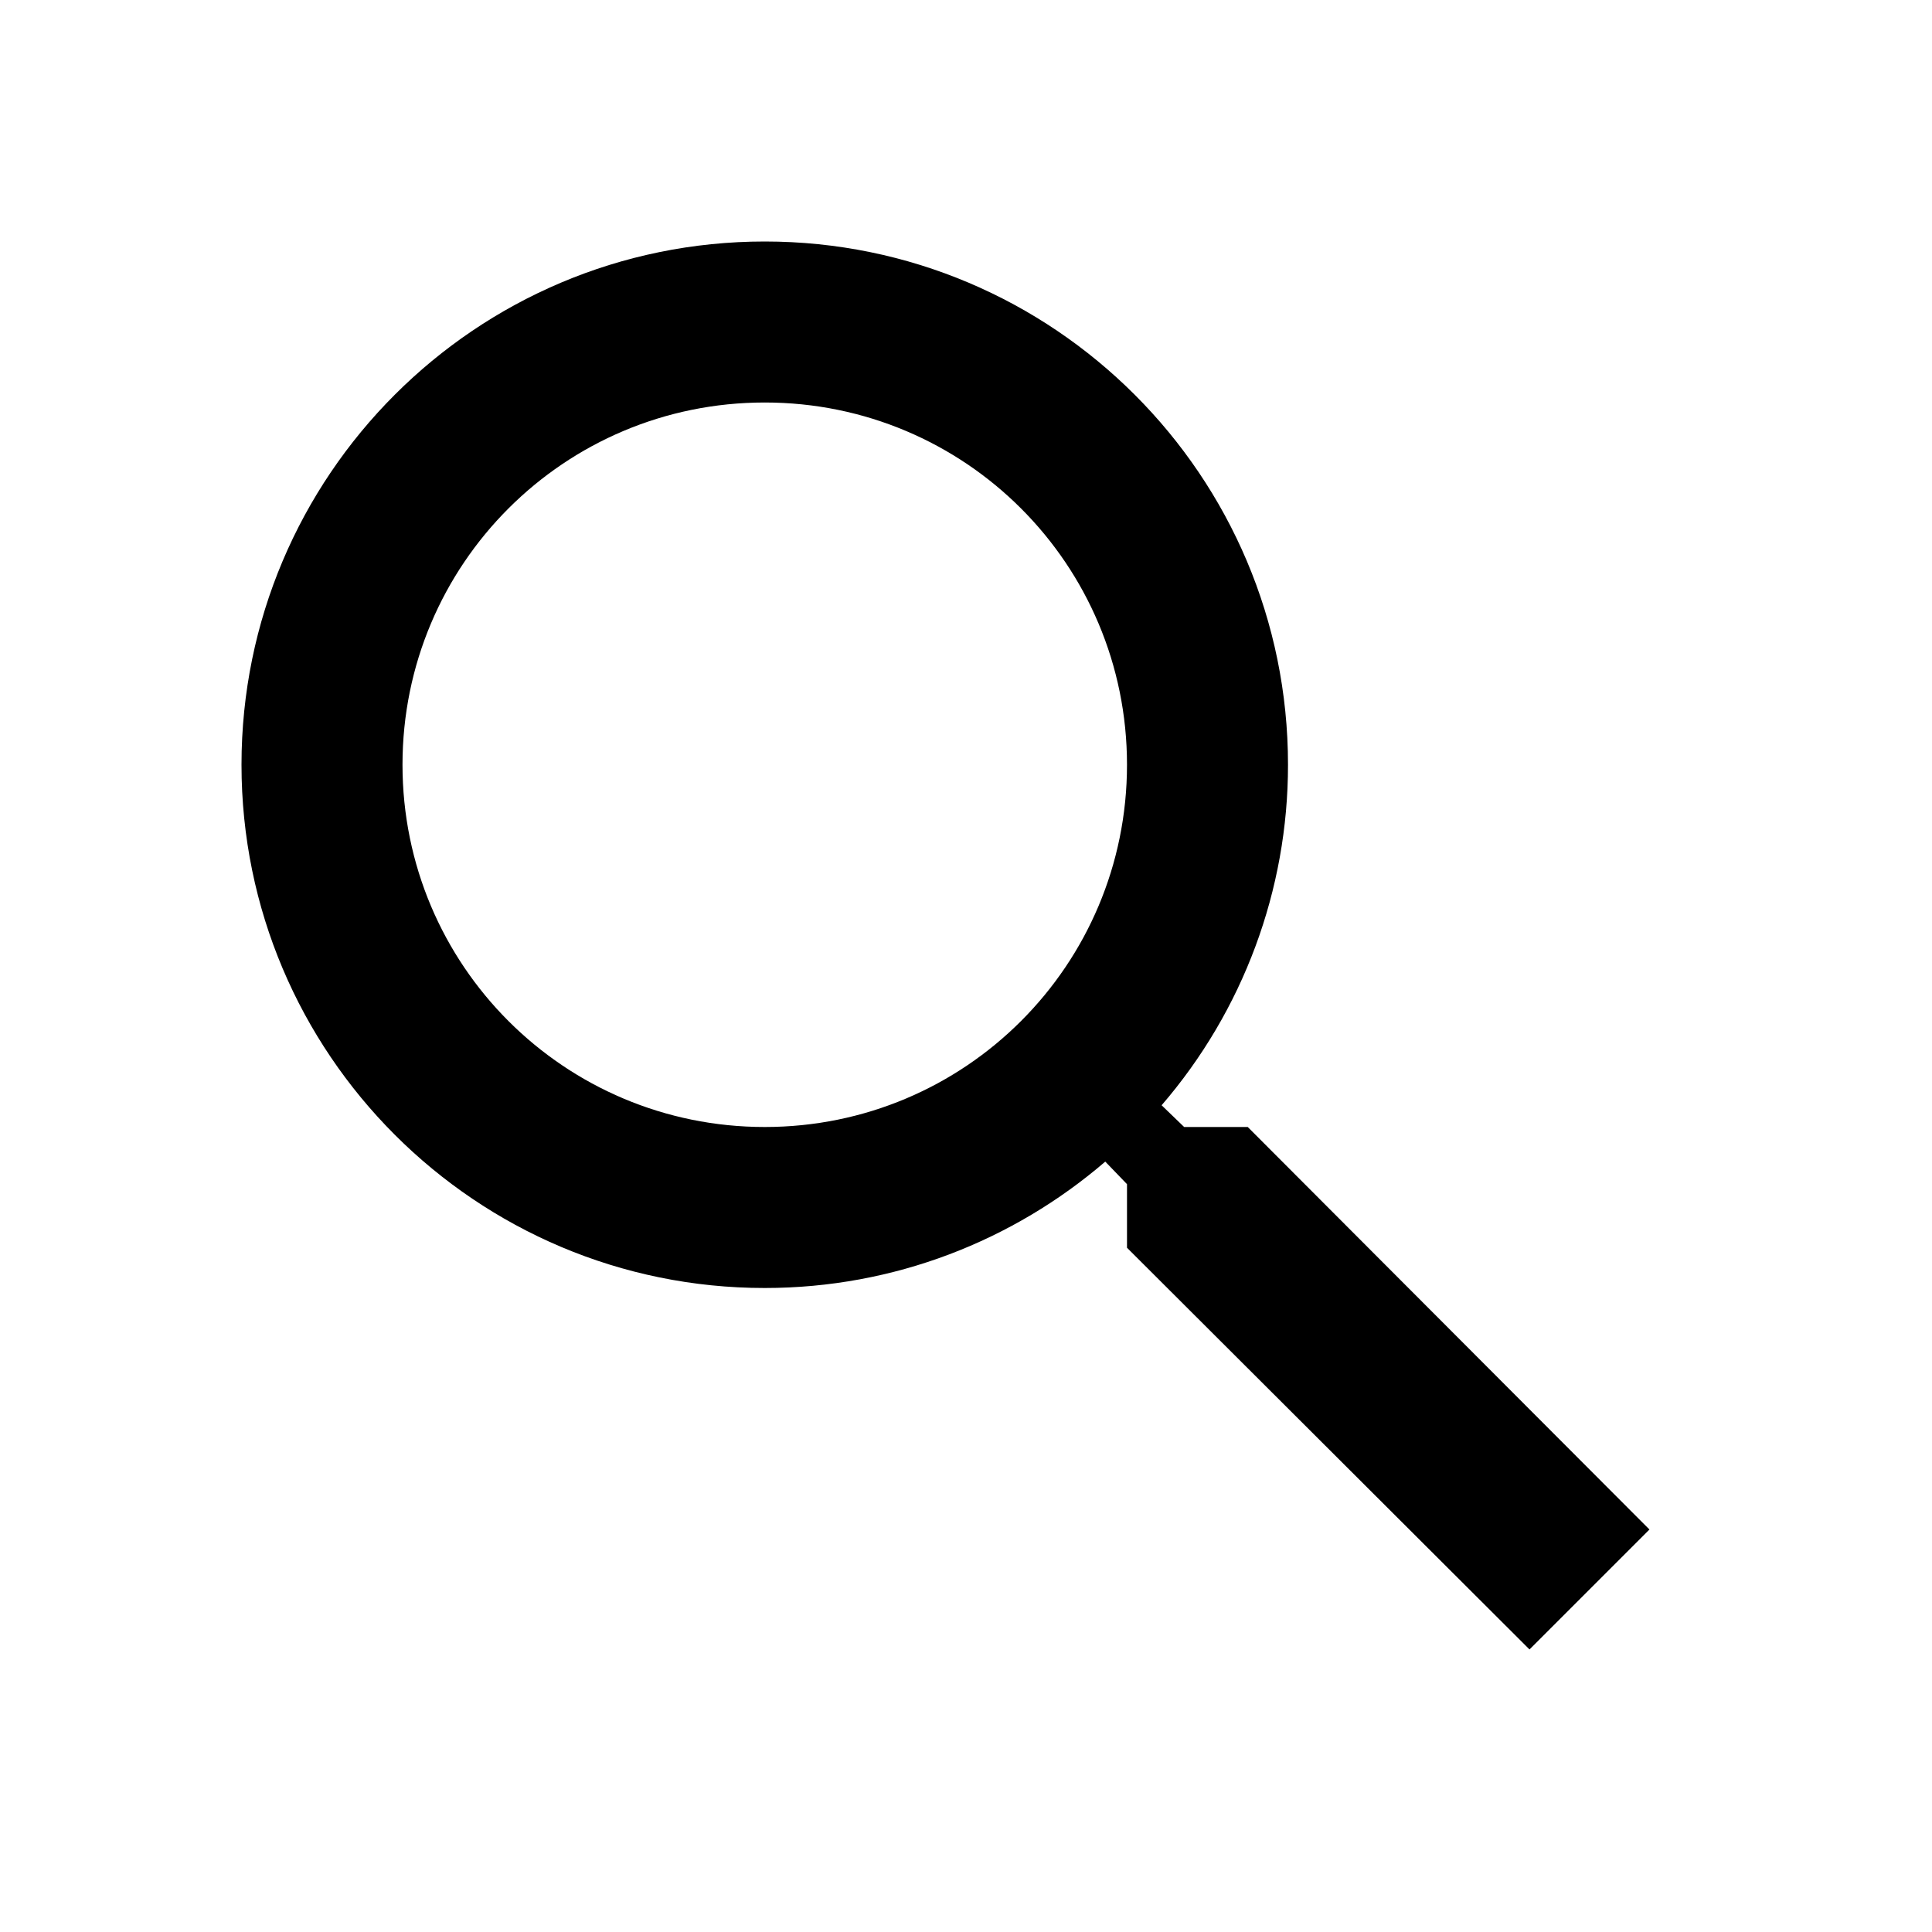
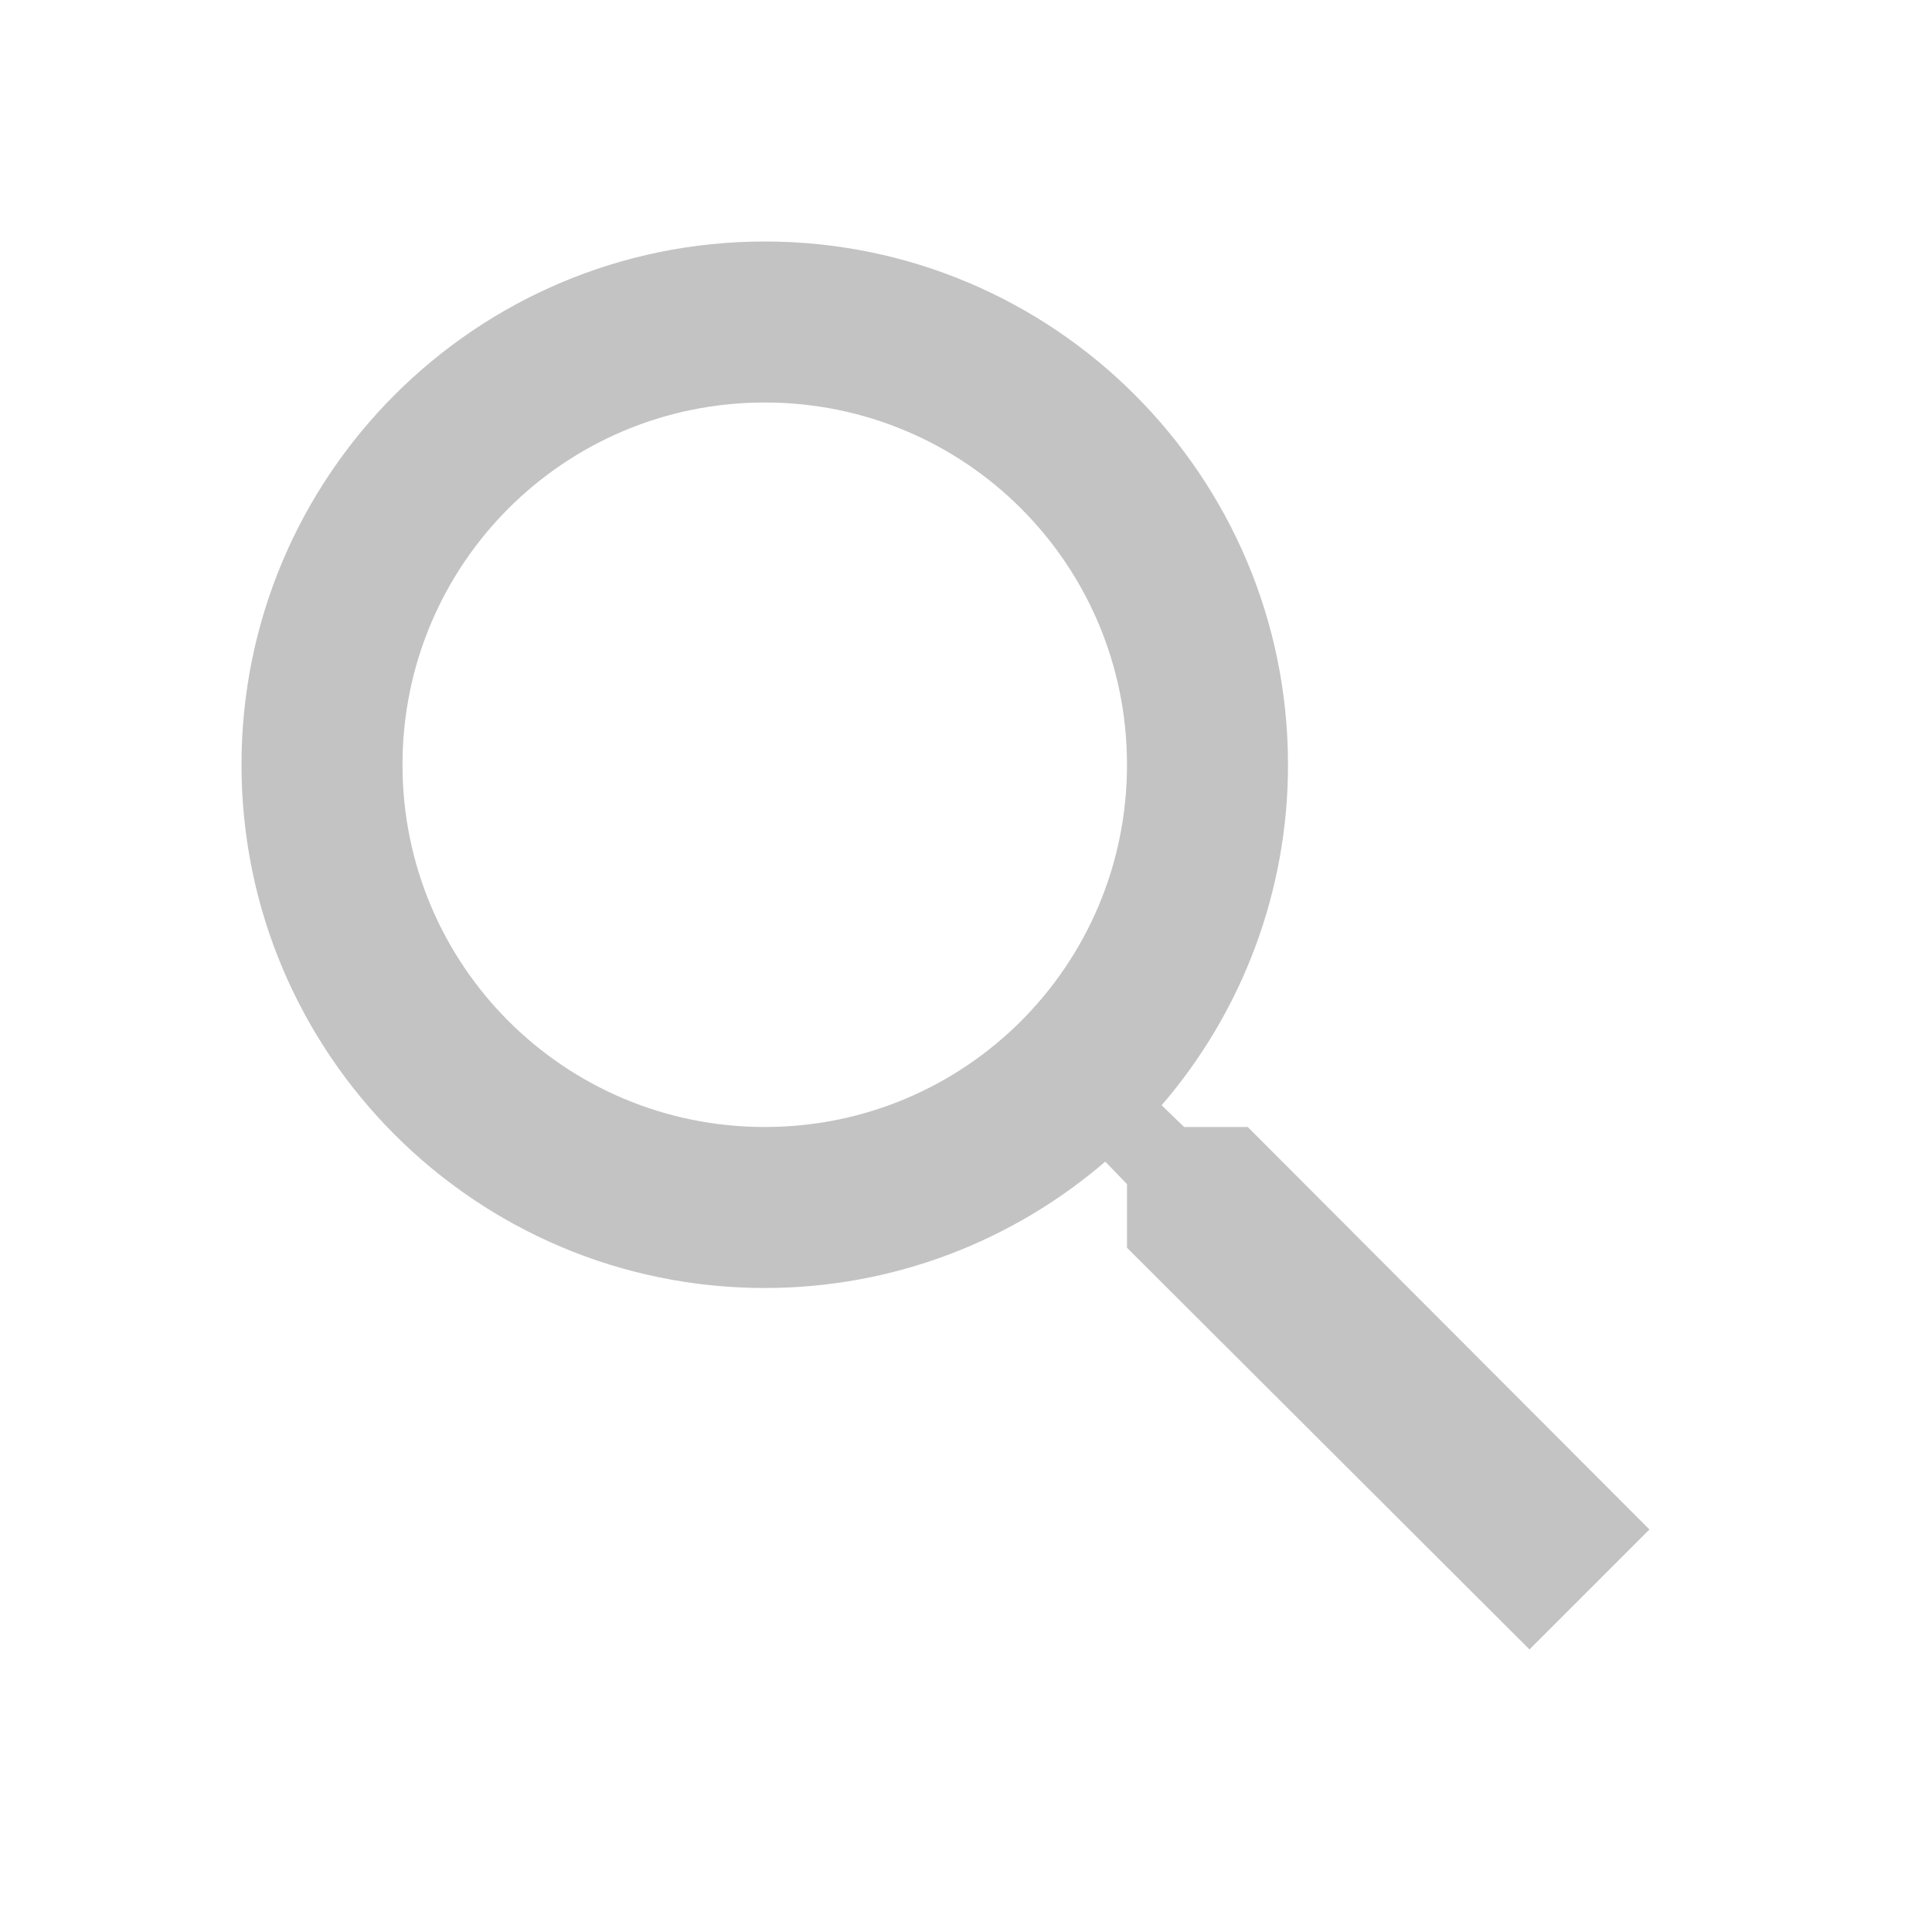
<svg xmlns="http://www.w3.org/2000/svg" focusable="false" viewBox="0 0 24 24">
-   <path d="M15.5 14h-.79l-.28-.27A6.471 6.471 0 0 0 16 9.5 6.5 6.5 0 1 0 9.5 16c1.61 0 3.09-.59 4.23-1.57l.27.28v.79l5 4.99L20.49 19l-4.99-5zm-6 0C7.01 14 5 11.99 5 9.5S7.01 5 9.5 5 14 7.01 14 9.5 11.99 14 9.5 14z" />
+   <path d="M15.5 14h-.79l-.28-.27A6.471 6.471 0 0 0 16 9.5 6.5 6.5 0 1 0 9.5 16c1.61 0 3.09-.59 4.23-1.57l.27.28v.79l5 4.99L20.49 19l-4.99-5zm-6 0C7.01 14 5 11.99 5 9.5S7.01 5 9.5 5 14 7.01 14 9.5 11.99 14 9.5 14z" fill="#c3c3c3" />
</svg>
